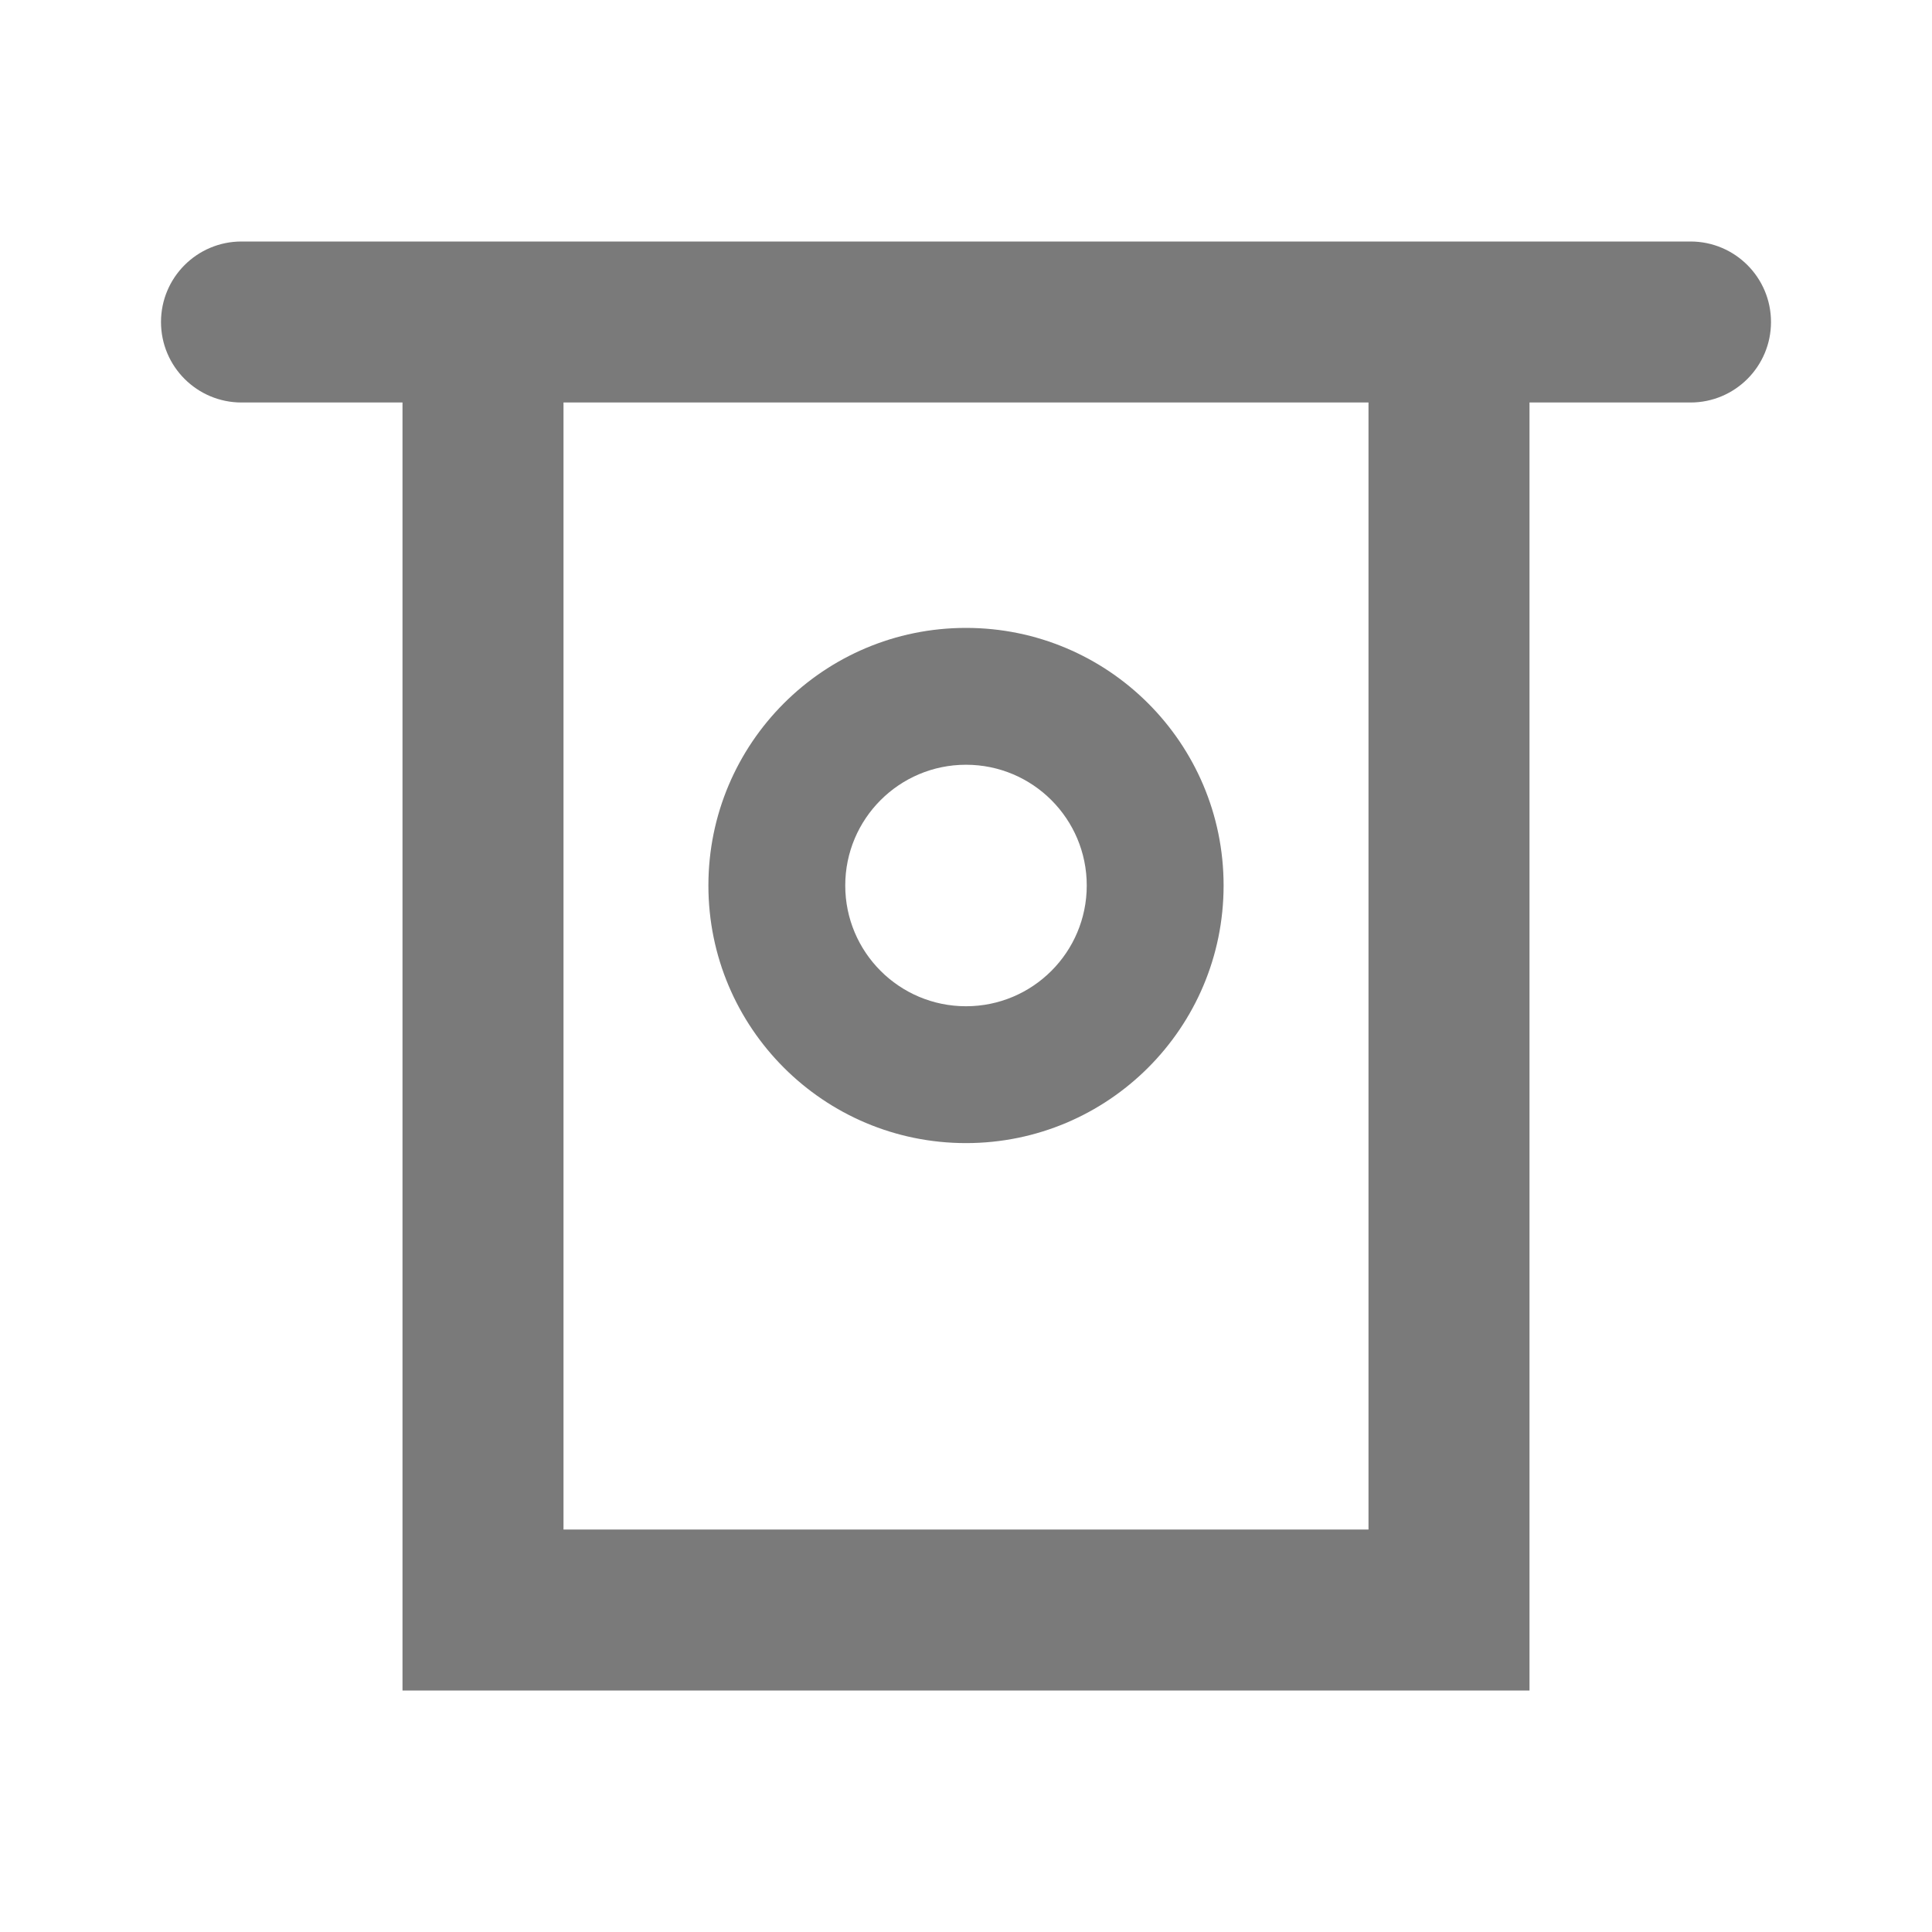
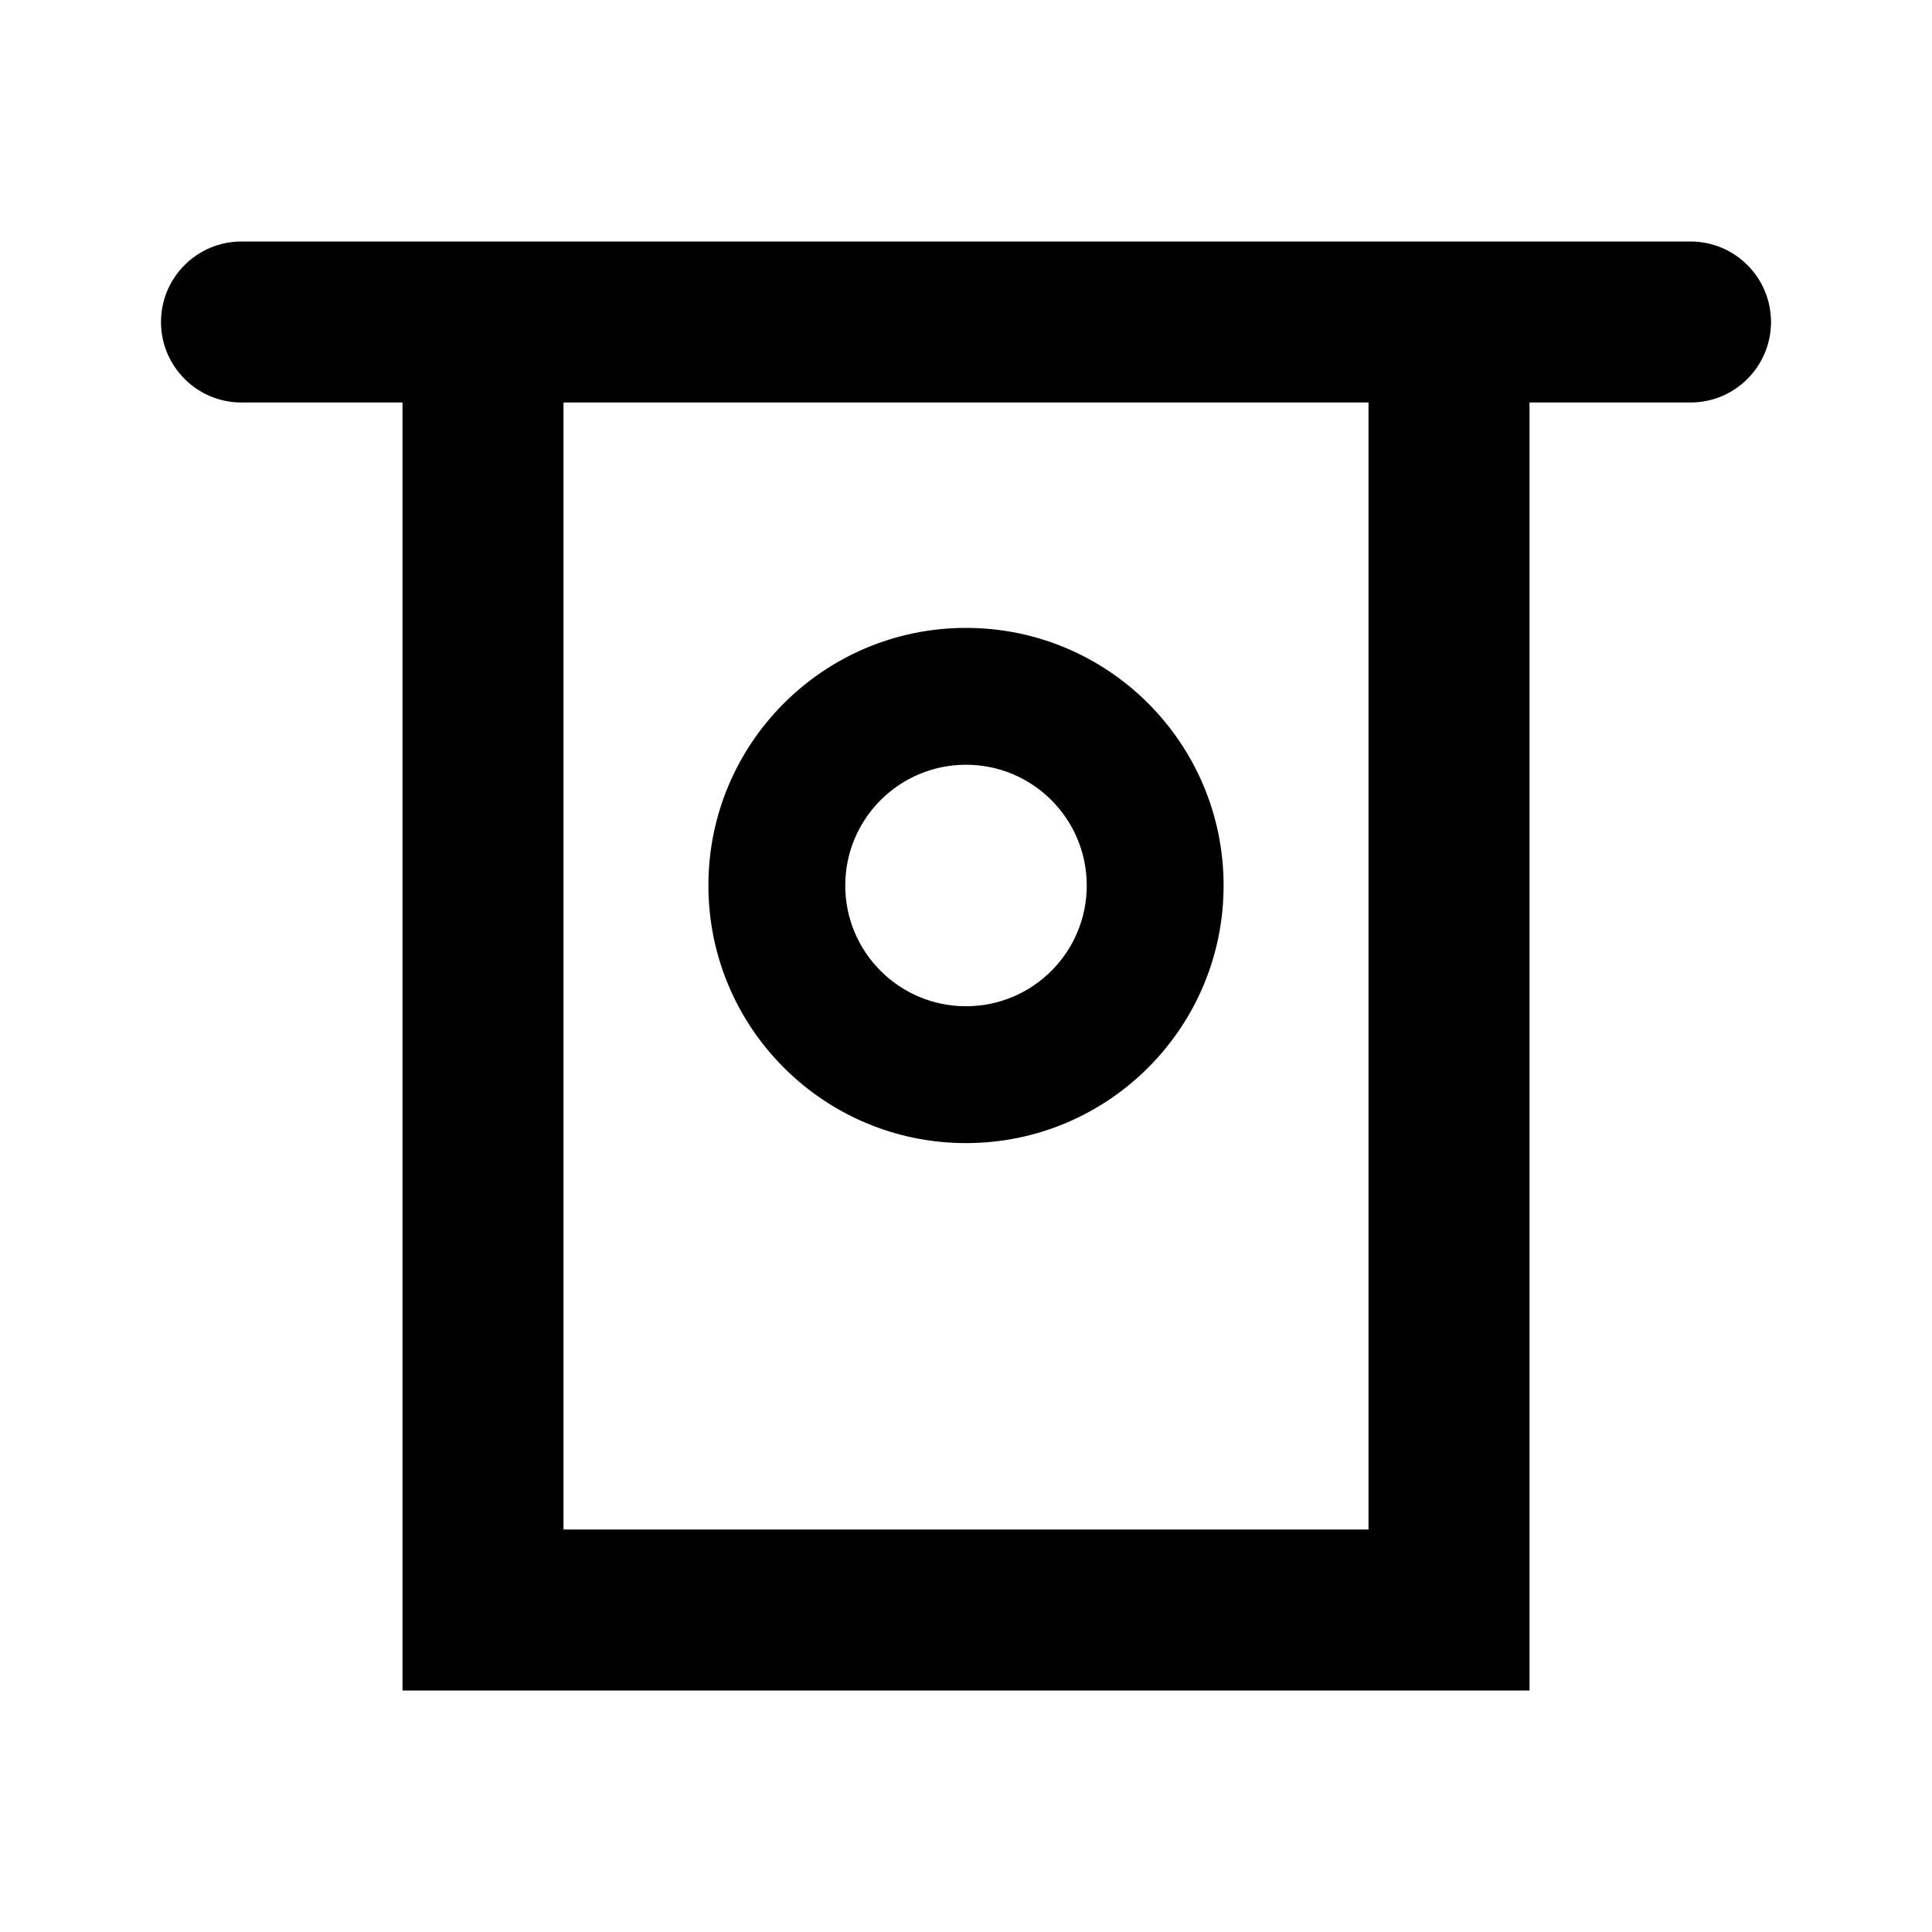
- <svg xmlns="http://www.w3.org/2000/svg" fill="#7a7a7a" viewBox="0 0 24 24" data-name="Layer 1" id="Layer_1" stroke="#7a7a7a" stroke-width="0">
+ <svg xmlns="http://www.w3.org/2000/svg" fill="#000000" viewBox="0 0 24 24" data-name="Layer 1" id="Layer_1" stroke="#000000" stroke-width="0">
  <g id="SVGRepo_bgCarrier" stroke-width="0" />
  <g id="SVGRepo_tracerCarrier" stroke-linecap="round" stroke-linejoin="round" />
  <g id="SVGRepo_iconCarrier">
    <path d="M12,14.2A3.2,3.2,0,1,0,8.8,11,3.2,3.2,0,0,0,12,14.2Zm0-4.7A1.5,1.5,0,1,1,10.5,11,1.5,1.5,0,0,1,12,9.5ZM21,3H3A1,1,0,0,0,3,5H5V21H19V5h2a1,1,0,0,0,0-2ZM17,19H7V5H17Z" />
  </g>
</svg>
